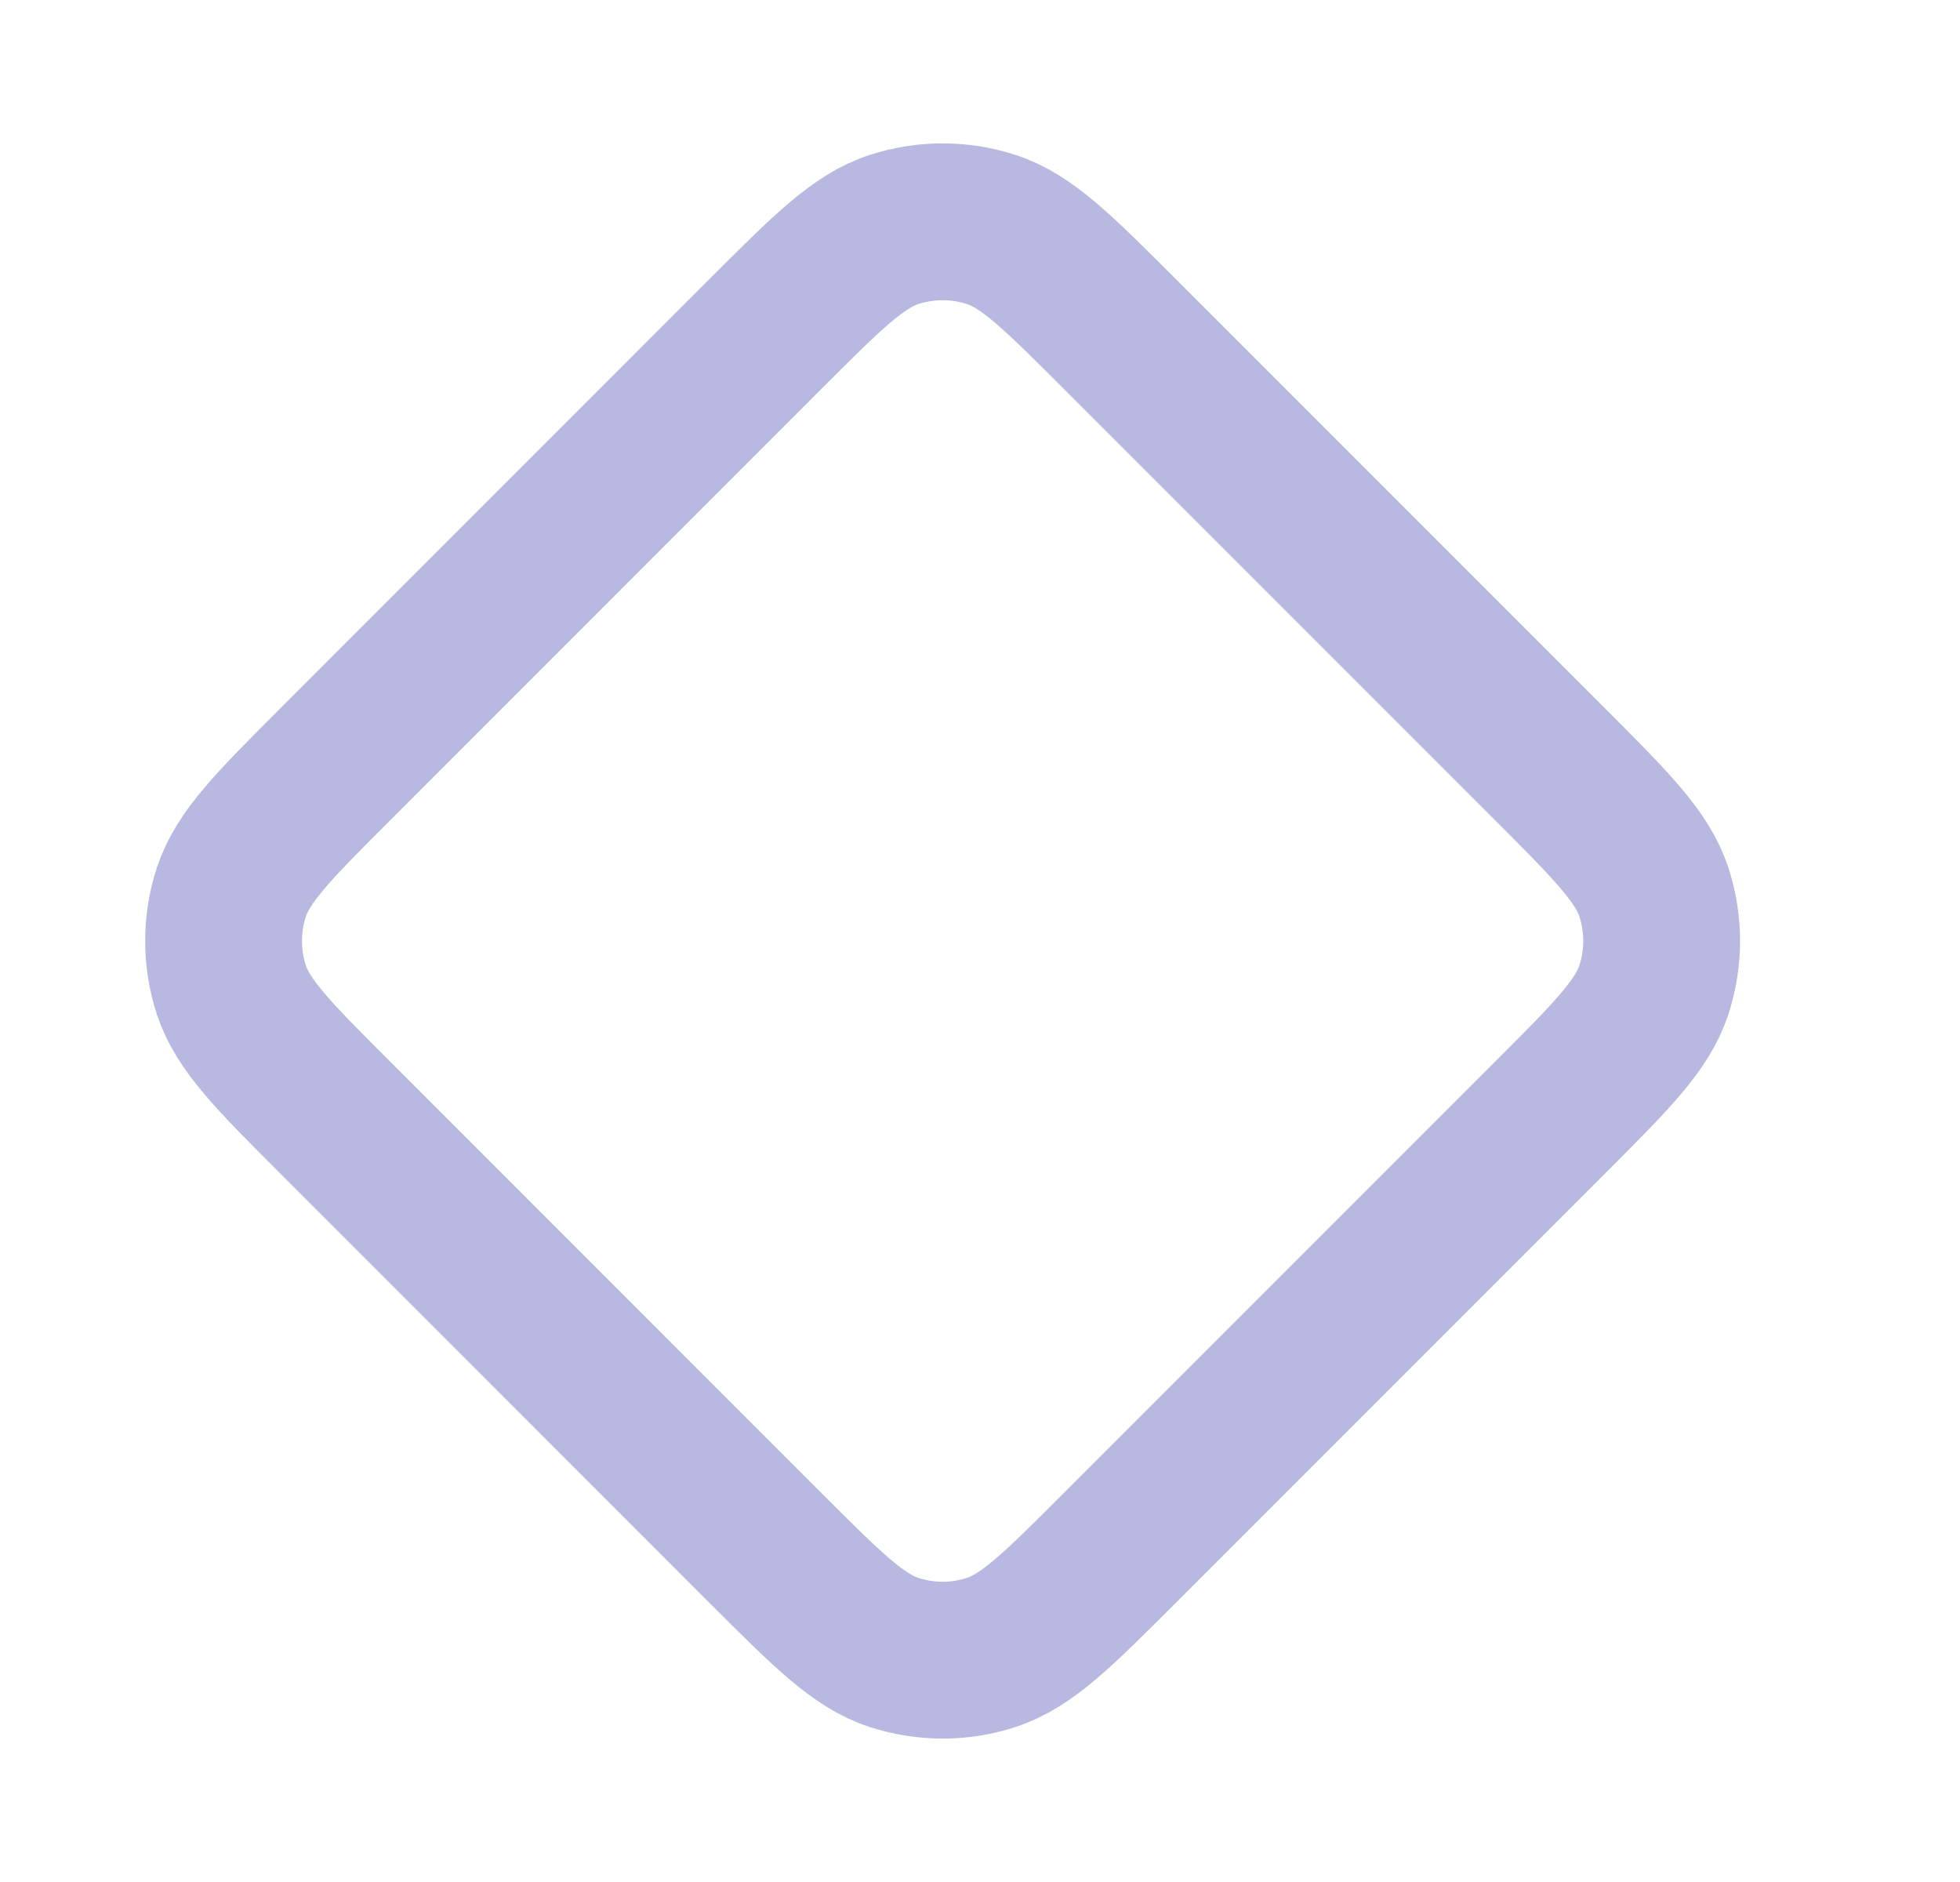
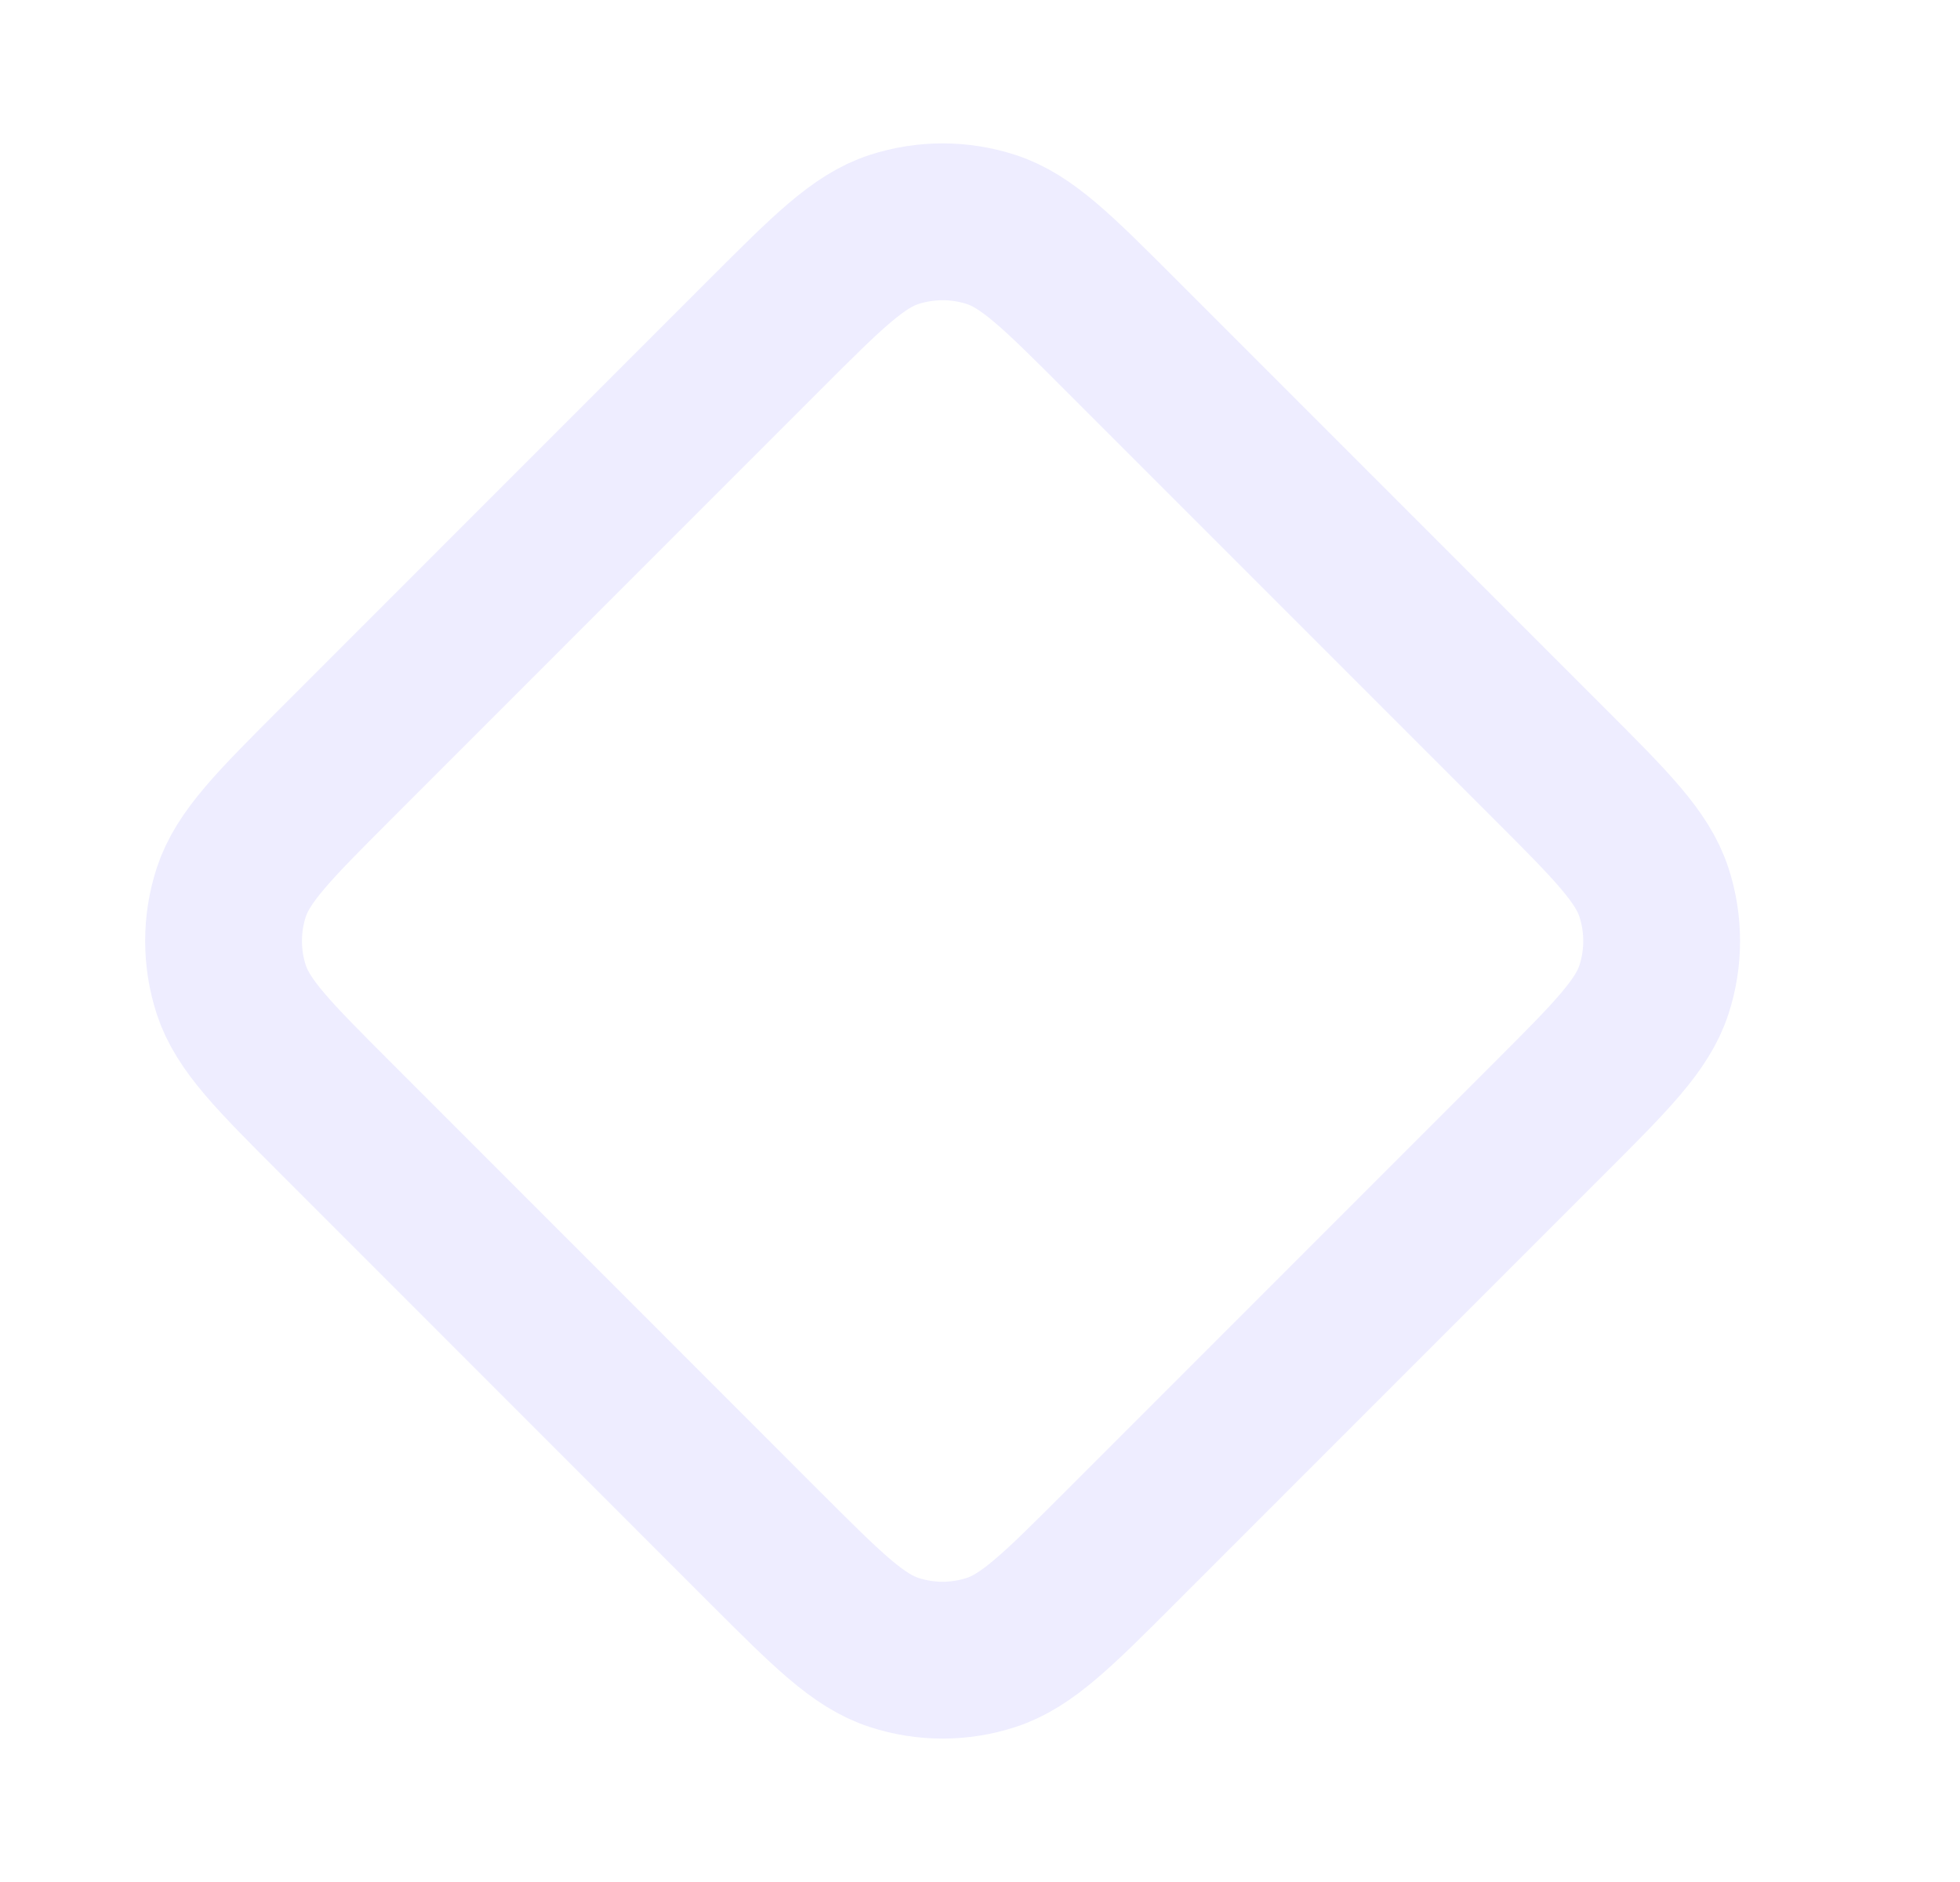
<svg xmlns="http://www.w3.org/2000/svg" width="25" height="24" viewBox="0 0 25 24" fill="none">
-   <path d="M4.286 14.262C3.494 13.47 3.098 13.075 2.949 12.618C2.819 12.216 2.819 11.783 2.949 11.382C3.098 10.925 3.494 10.529 4.286 9.737L9.76 4.262C10.553 3.47 10.948 3.074 11.405 2.926C11.807 2.796 12.24 2.796 12.641 2.926C13.098 3.074 13.494 3.47 14.286 4.262L19.761 9.737C20.553 10.529 20.949 10.925 21.097 11.382C21.227 11.783 21.227 12.216 21.097 12.618C20.949 13.075 20.553 13.47 19.761 14.262L14.286 19.737C13.494 20.529 13.098 20.925 12.641 21.073C12.24 21.204 11.807 21.204 11.405 21.073C10.948 20.925 10.553 20.529 9.76 19.737L4.286 14.262Z" stroke="#B8B8E0" stroke-width="2" stroke-linecap="round" stroke-linejoin="round" />
+   <path d="M4.286 14.262C3.494 13.47 3.098 13.075 2.949 12.618C2.819 12.216 2.819 11.783 2.949 11.382C3.098 10.925 3.494 10.529 4.286 9.737L9.76 4.262C10.553 3.47 10.948 3.074 11.405 2.926C11.807 2.796 12.24 2.796 12.641 2.926C13.098 3.074 13.494 3.47 14.286 4.262L19.761 9.737C20.553 10.529 20.949 10.925 21.097 11.382C21.227 11.783 21.227 12.216 21.097 12.618C20.949 13.075 20.553 13.47 19.761 14.262L14.286 19.737C13.494 20.529 13.098 20.925 12.641 21.073C12.24 21.204 11.807 21.204 11.405 21.073C10.948 20.925 10.553 20.529 9.76 19.737L4.286 14.262Z" stroke="#EEEDFF" stroke-width="2" stroke-linecap="round" stroke-linejoin="round" />
</svg>
